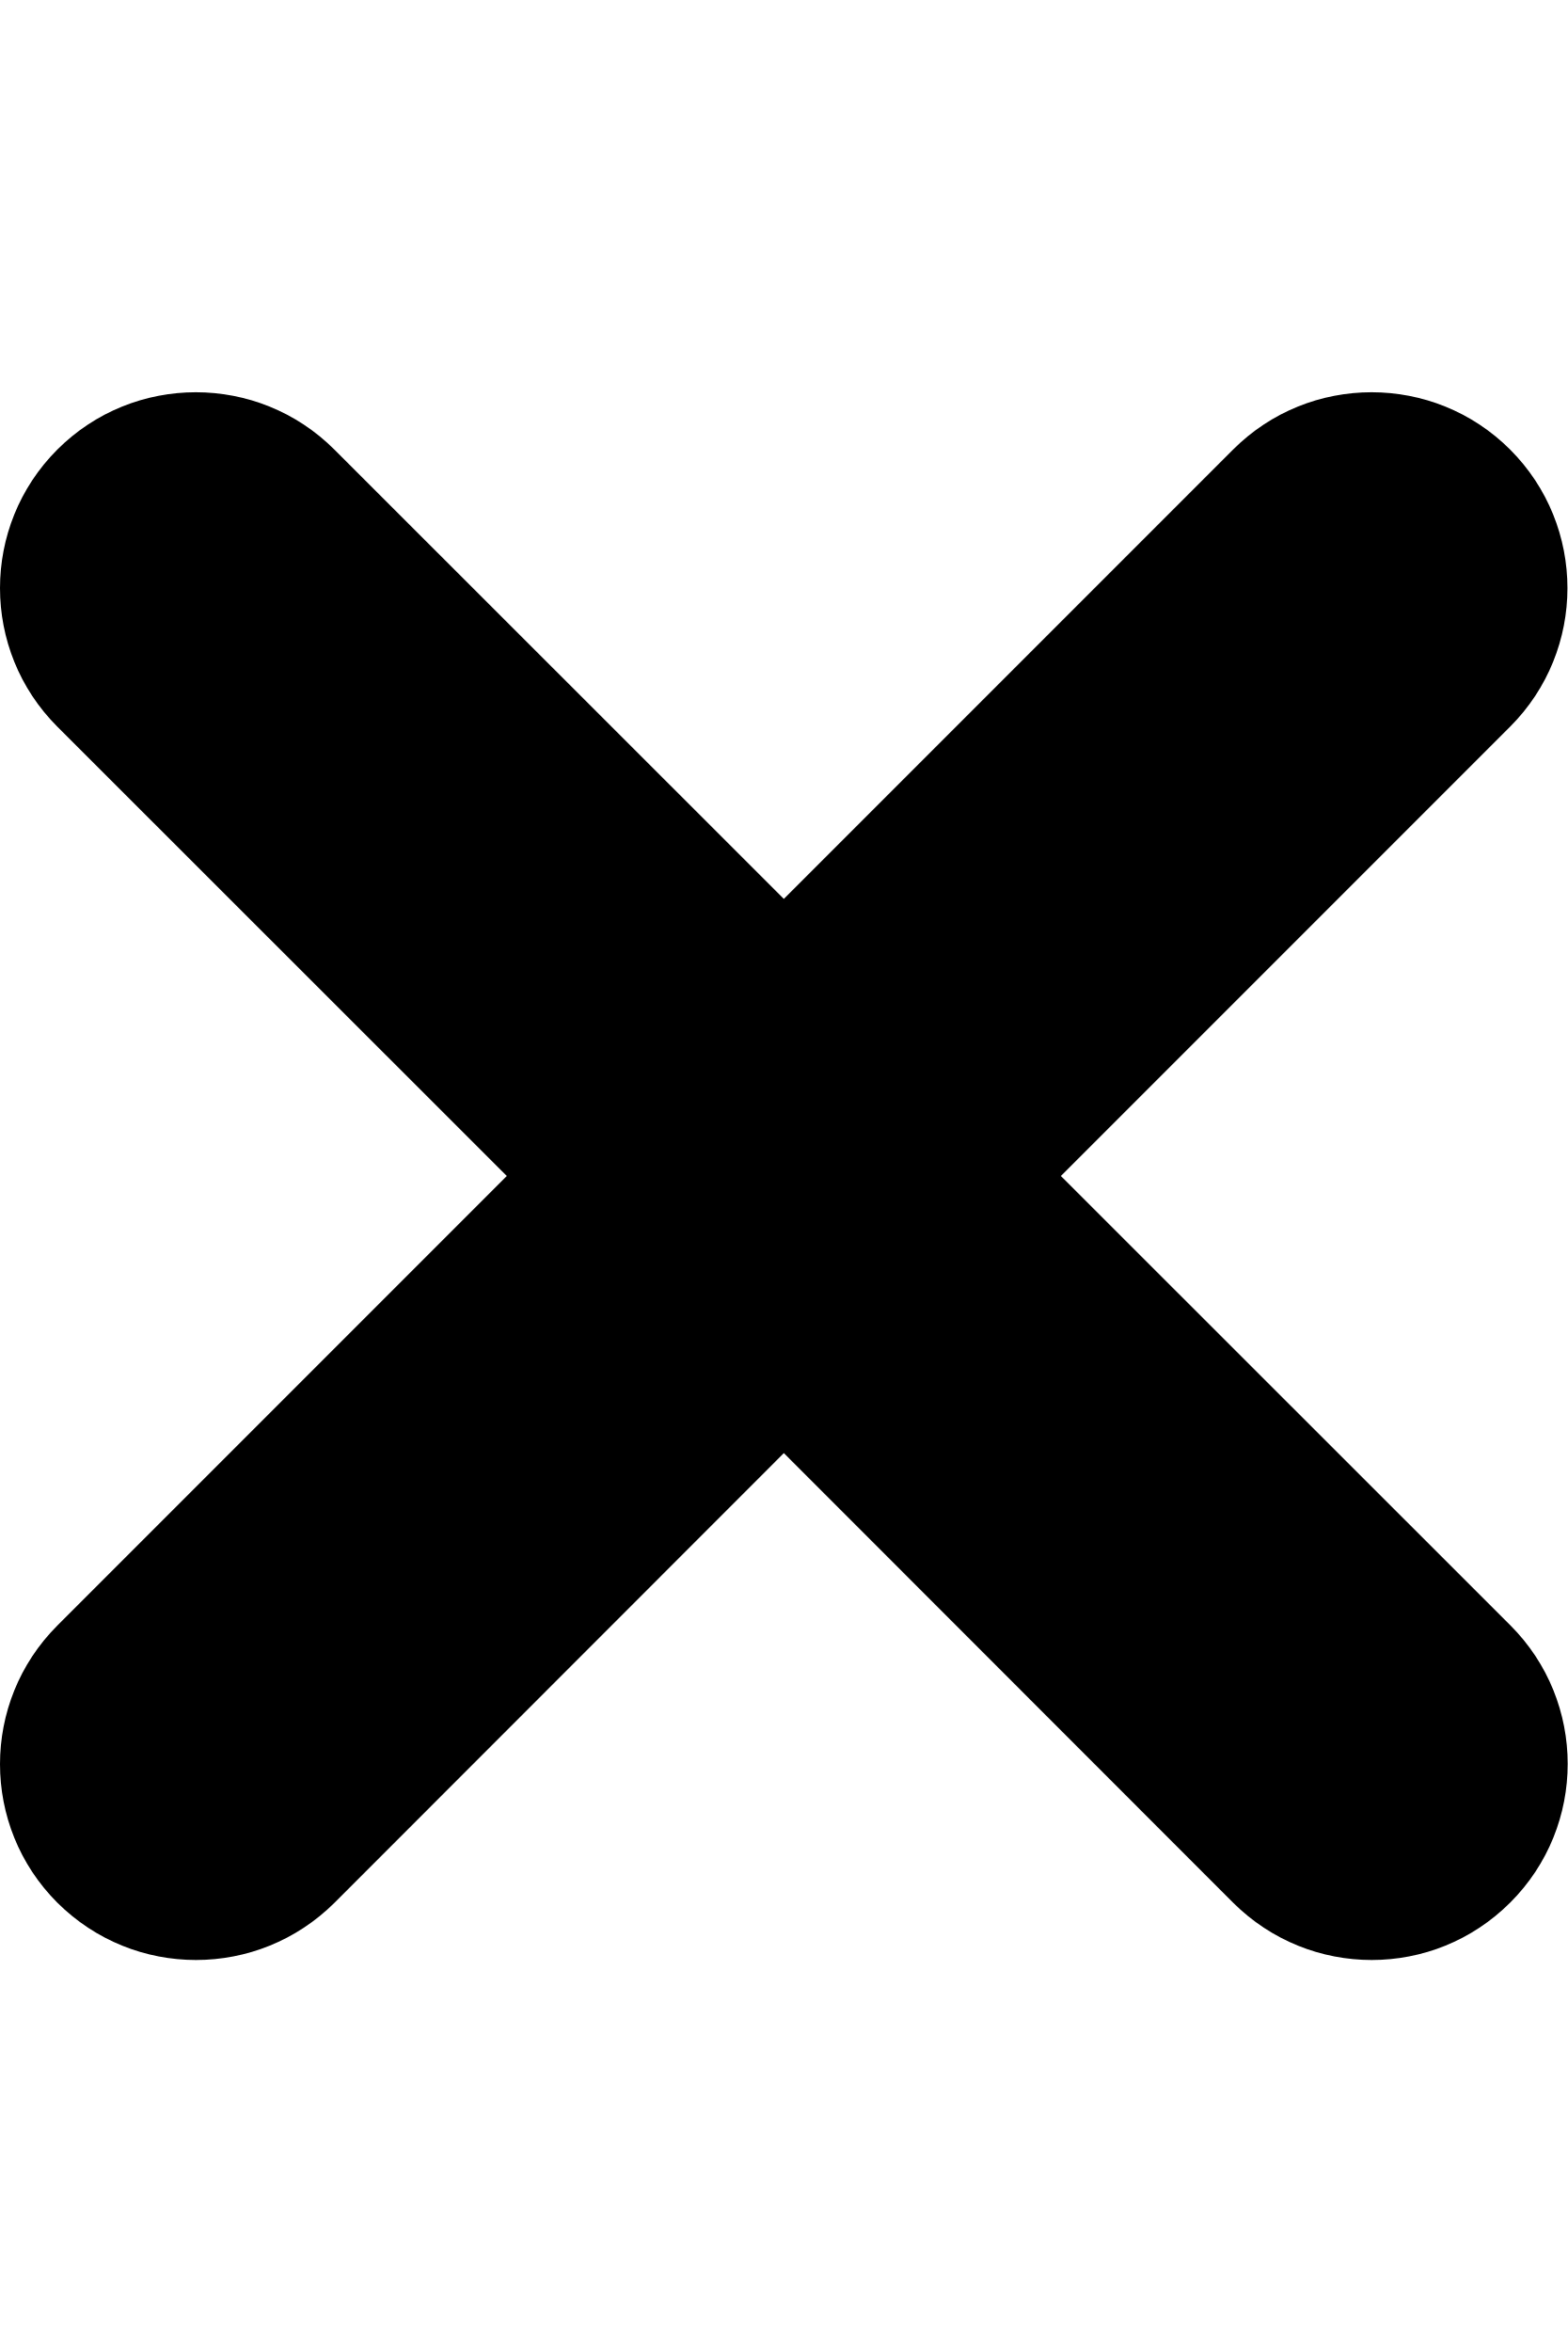
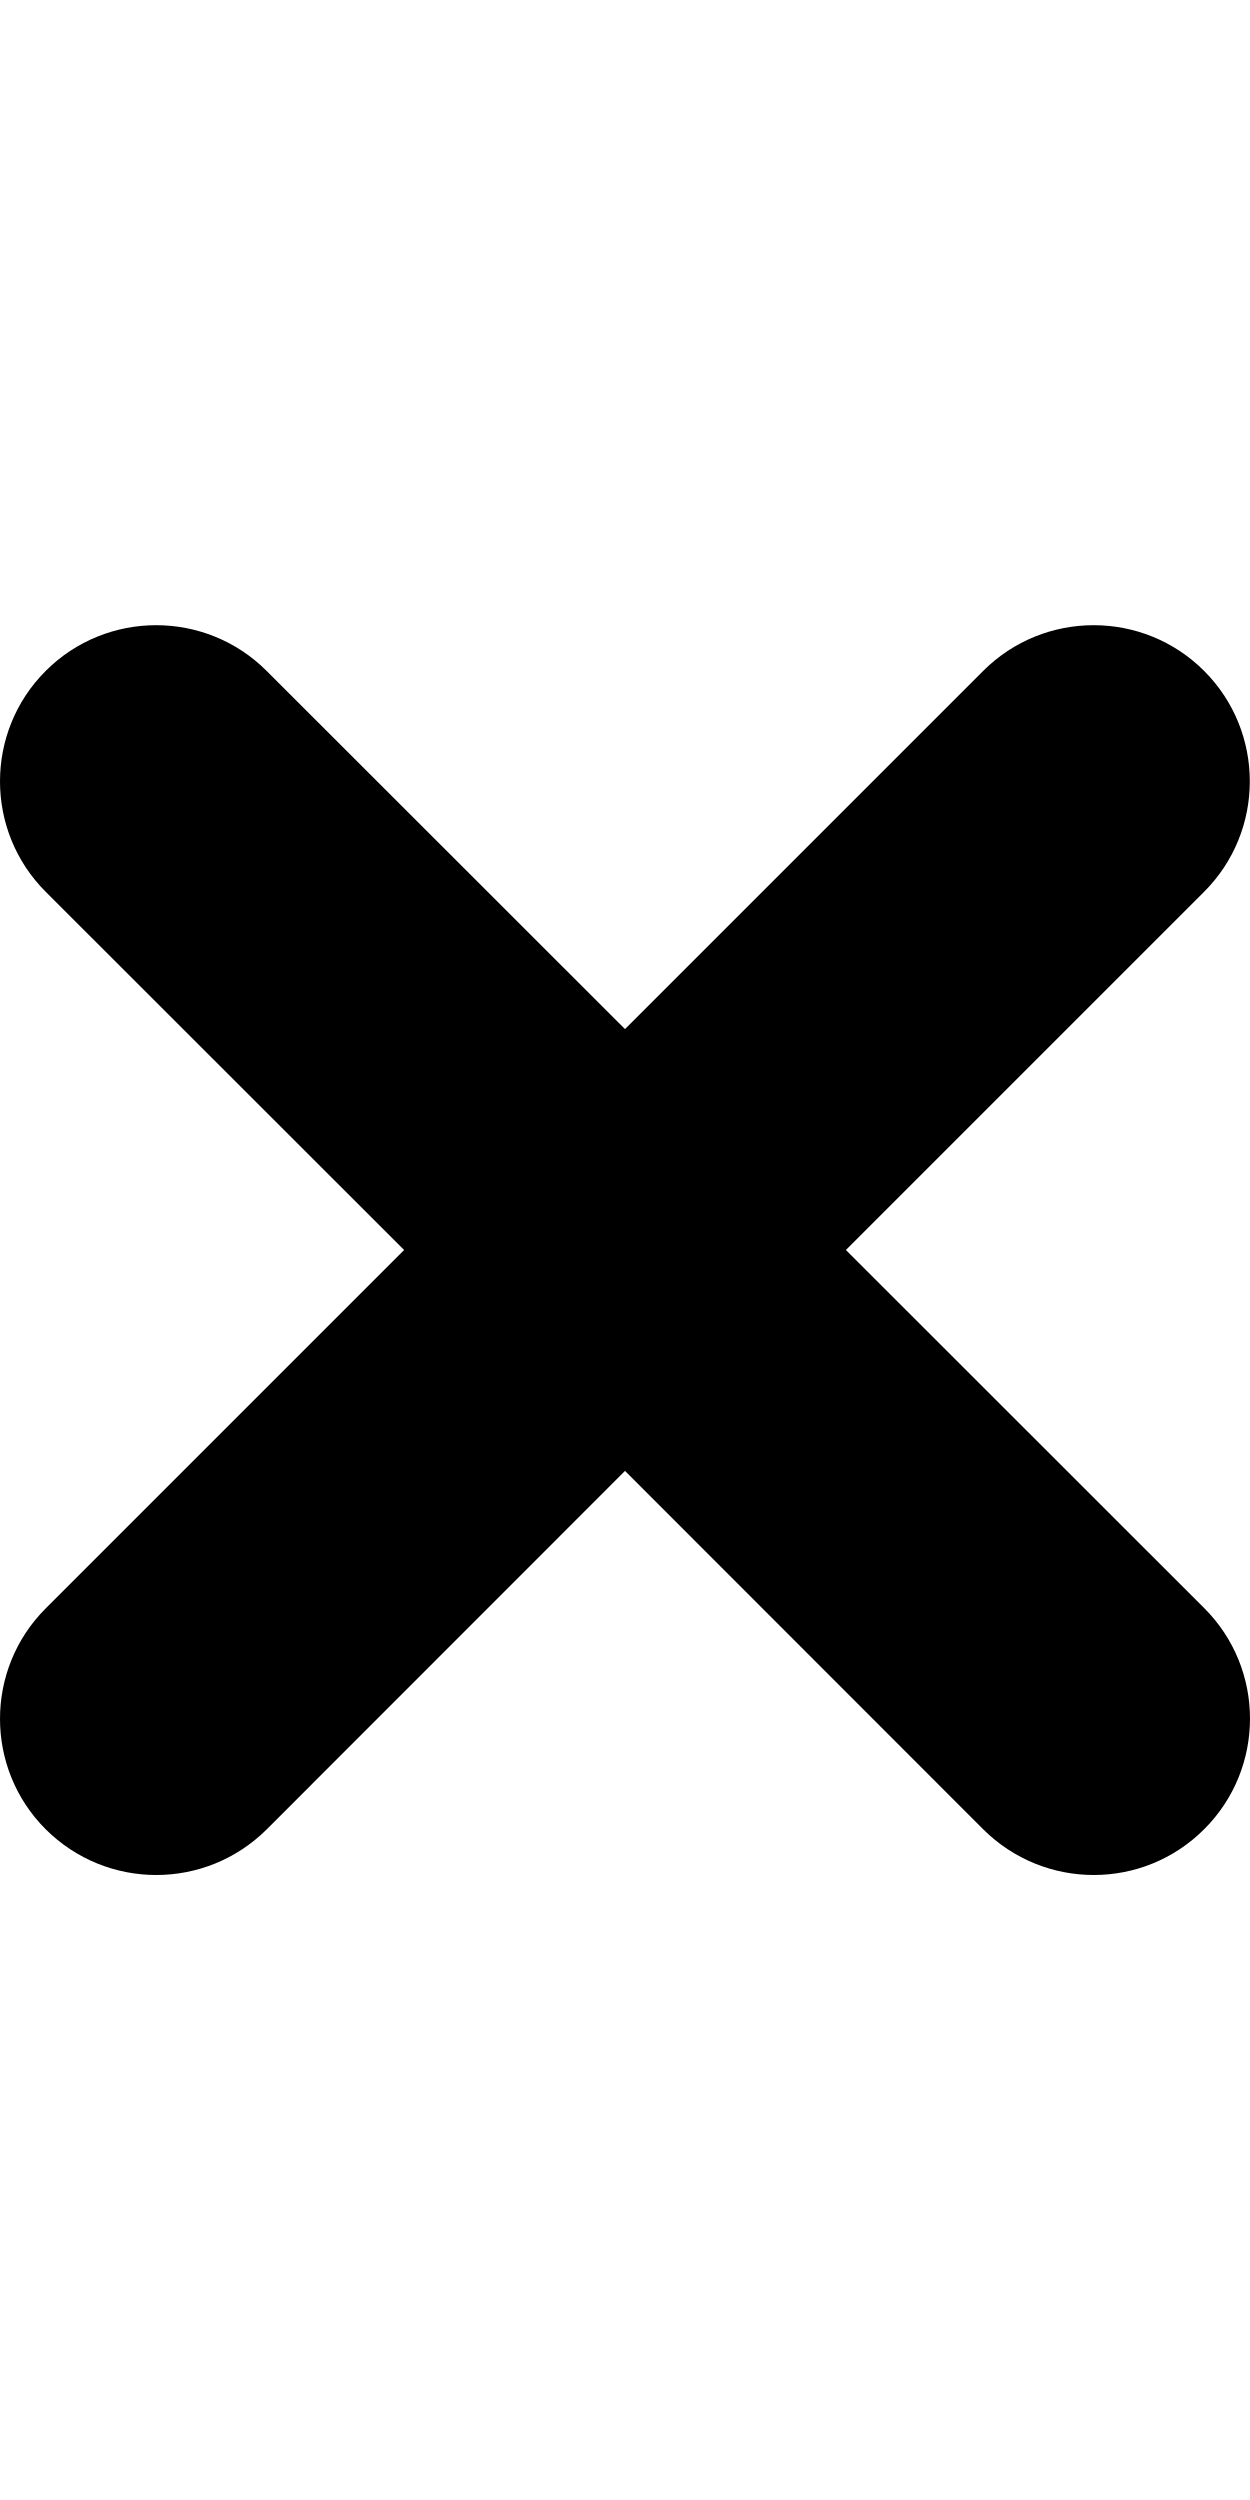
- <svg xmlns="http://www.w3.org/2000/svg" version="1.1" id="icon-" x="0px" y="0px" viewBox="0 0 640 960" enable-background="new 0 0 640 960" xml:space="preserve">
-   <path id="close-short_1_" d="M616.6,663.4c31.2,31.2,31.2,81.9,0,113.1C600.9,792.2,580.5,800,560,800s-40.9-7.8-56.6-23.4  L320,593.1L136.6,776.6C120.9,792.2,100.5,800,80,800s-40.9-7.8-56.6-23.4c-31.2-31.2-31.2-81.9,0-113.1L206.9,480L23.4,296.6  c-31.2-31.2-31.2-81.9,0-113.1s81.9-31.2,113.1,0L320,366.9l183.4-183.4c31.2-31.2,81.9-31.2,113.1,0s31.2,81.9,0,113.1L433.1,480  L616.6,663.4z" />
+ <svg xmlns="http://www.w3.org/2000/svg" version="1.1" id="icon-" x="0px" y="0px" viewBox="0 0 640 1280" enable-background="new 0 0 640 1280" xml:space="preserve">
+   <path id="close-short_1_" d="M616.6,823.4c31.2,31.2,31.2,81.9,0,113.1C600.9,952.2,580.5,960,560,960s-40.9-7.8-56.6-23.4  L320,753.1L136.6,936.6C120.9,952.2,100.5,960,80,960s-40.9-7.8-56.6-23.4c-31.2-31.2-31.2-81.9,0-113.1L206.9,640L23.4,456.6  c-31.2-31.2-31.2-81.9,0-113.1s81.9-31.2,113.1,0L320,526.9l183.4-183.4c31.2-31.2,81.9-31.2,113.1,0s31.2,81.9,0,113.1L433.1,640  L616.6,823.4z" />
</svg>
